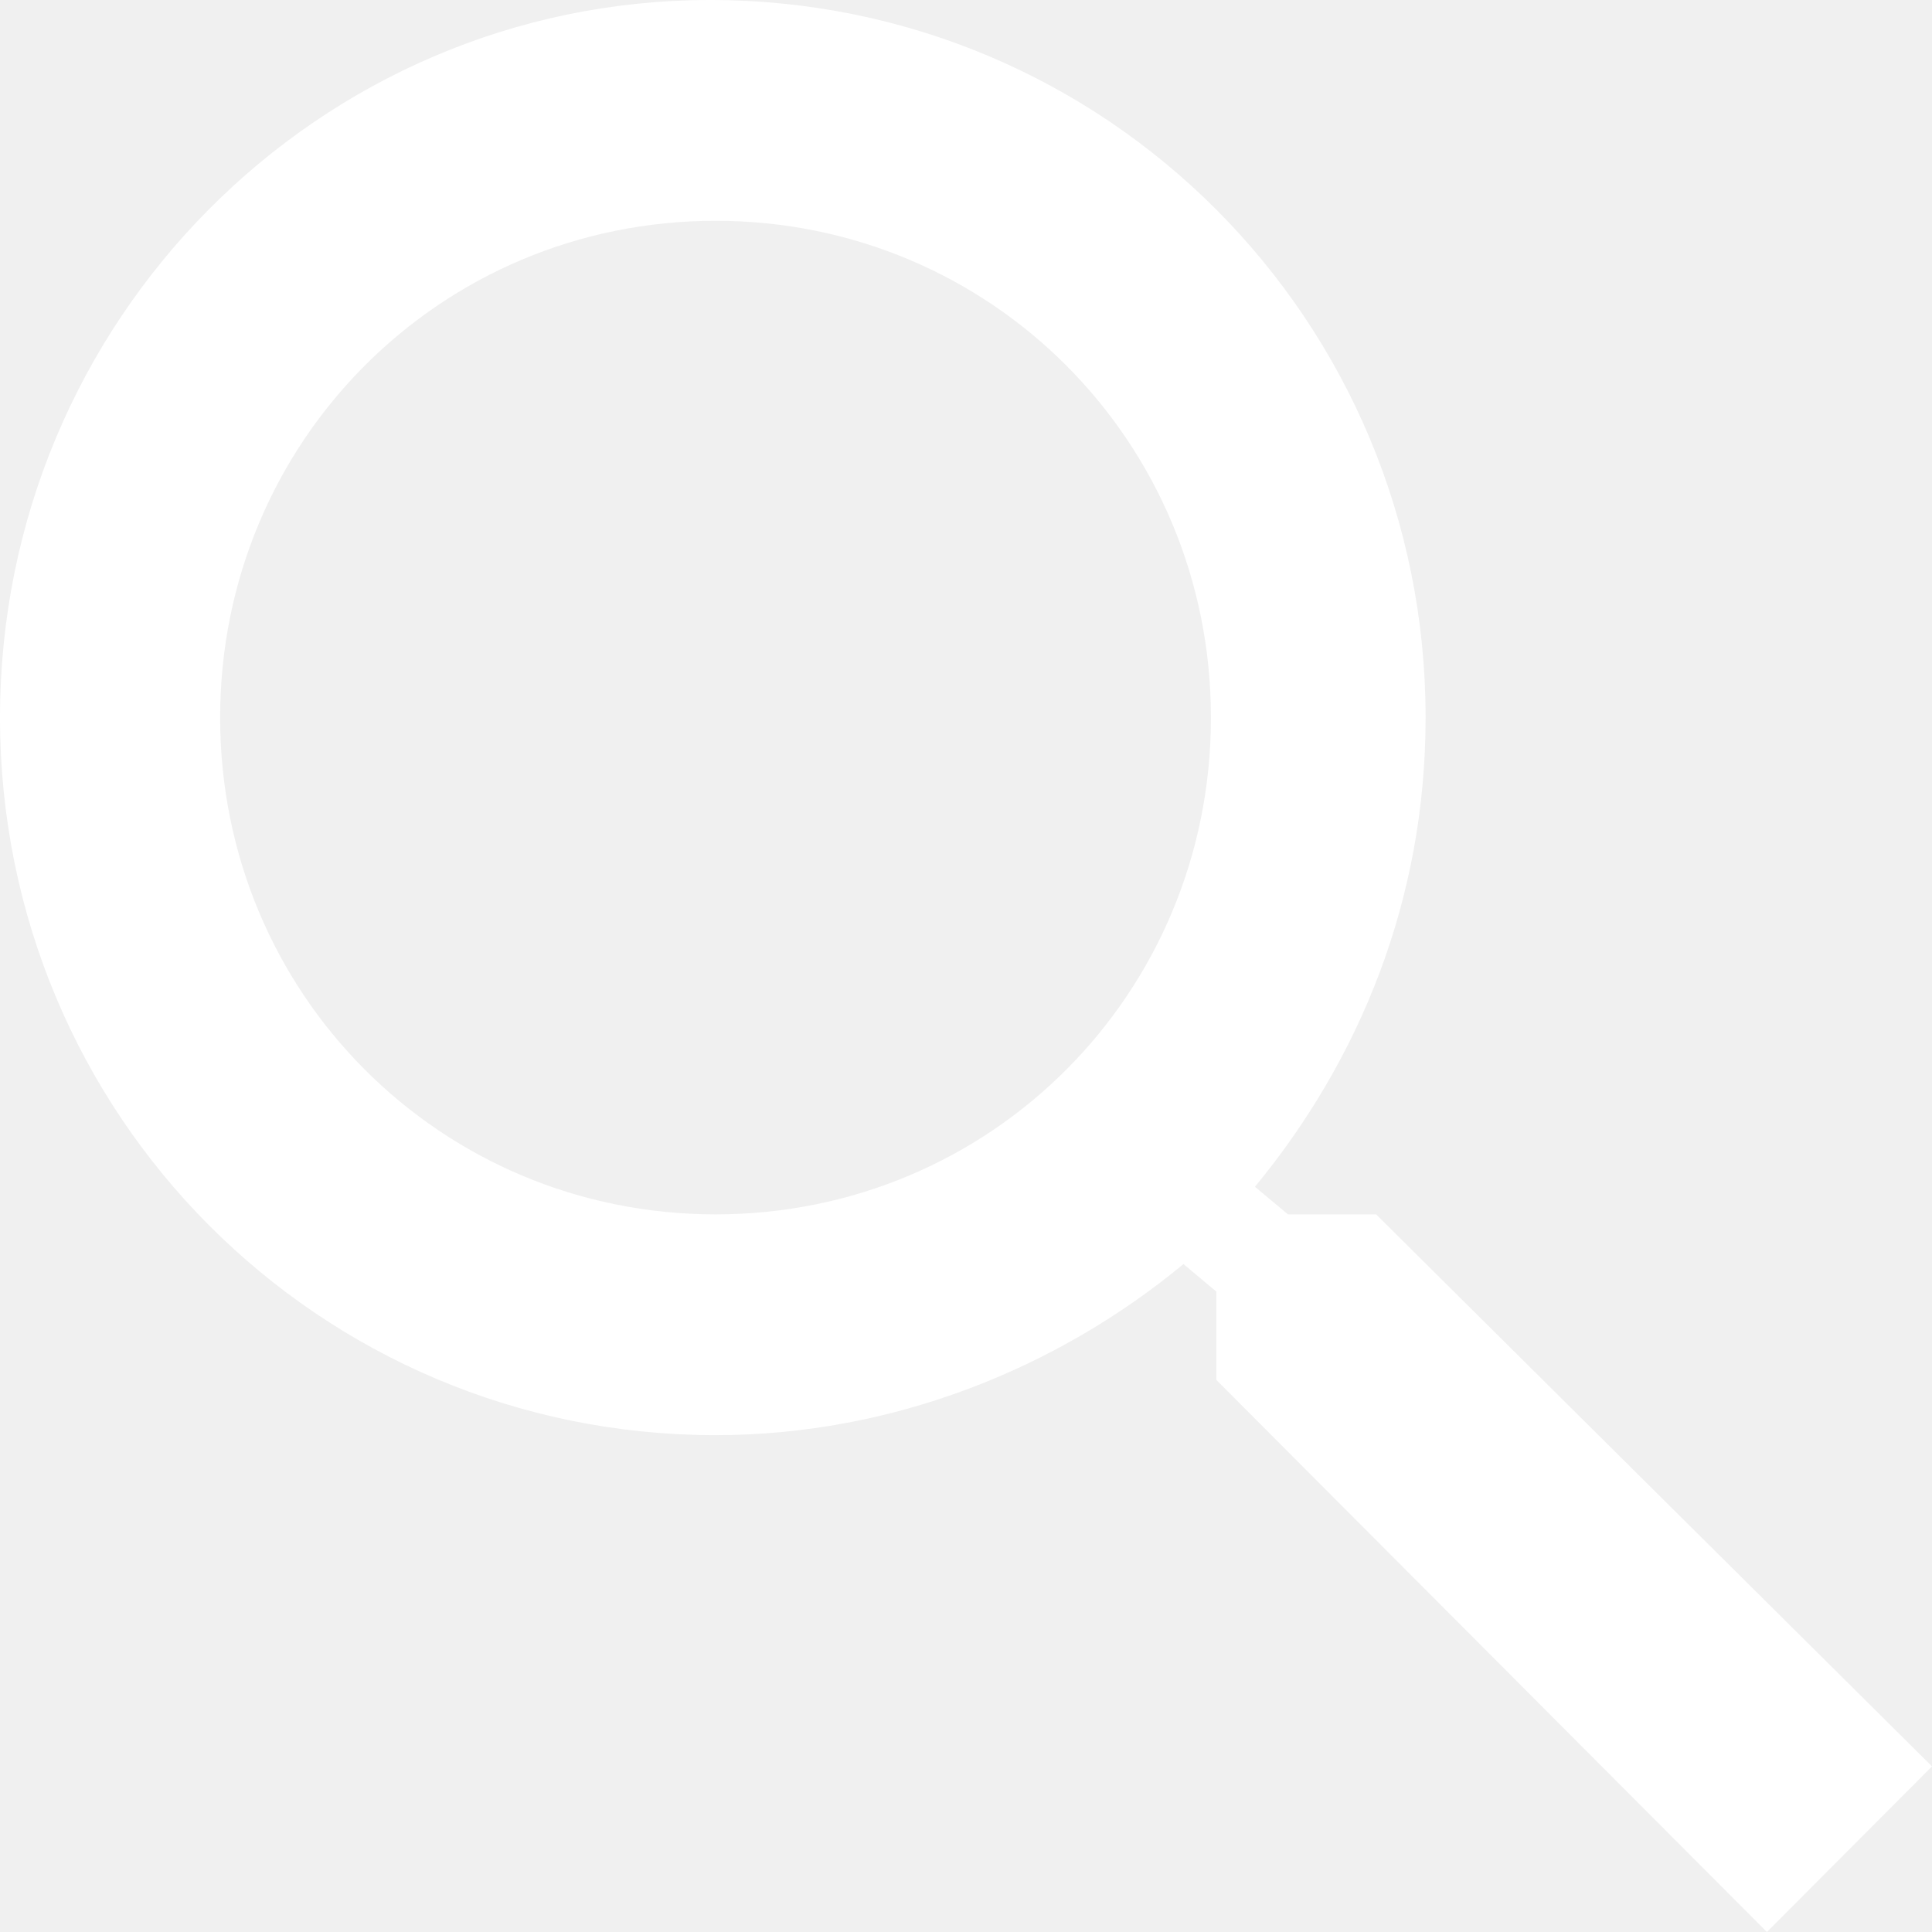
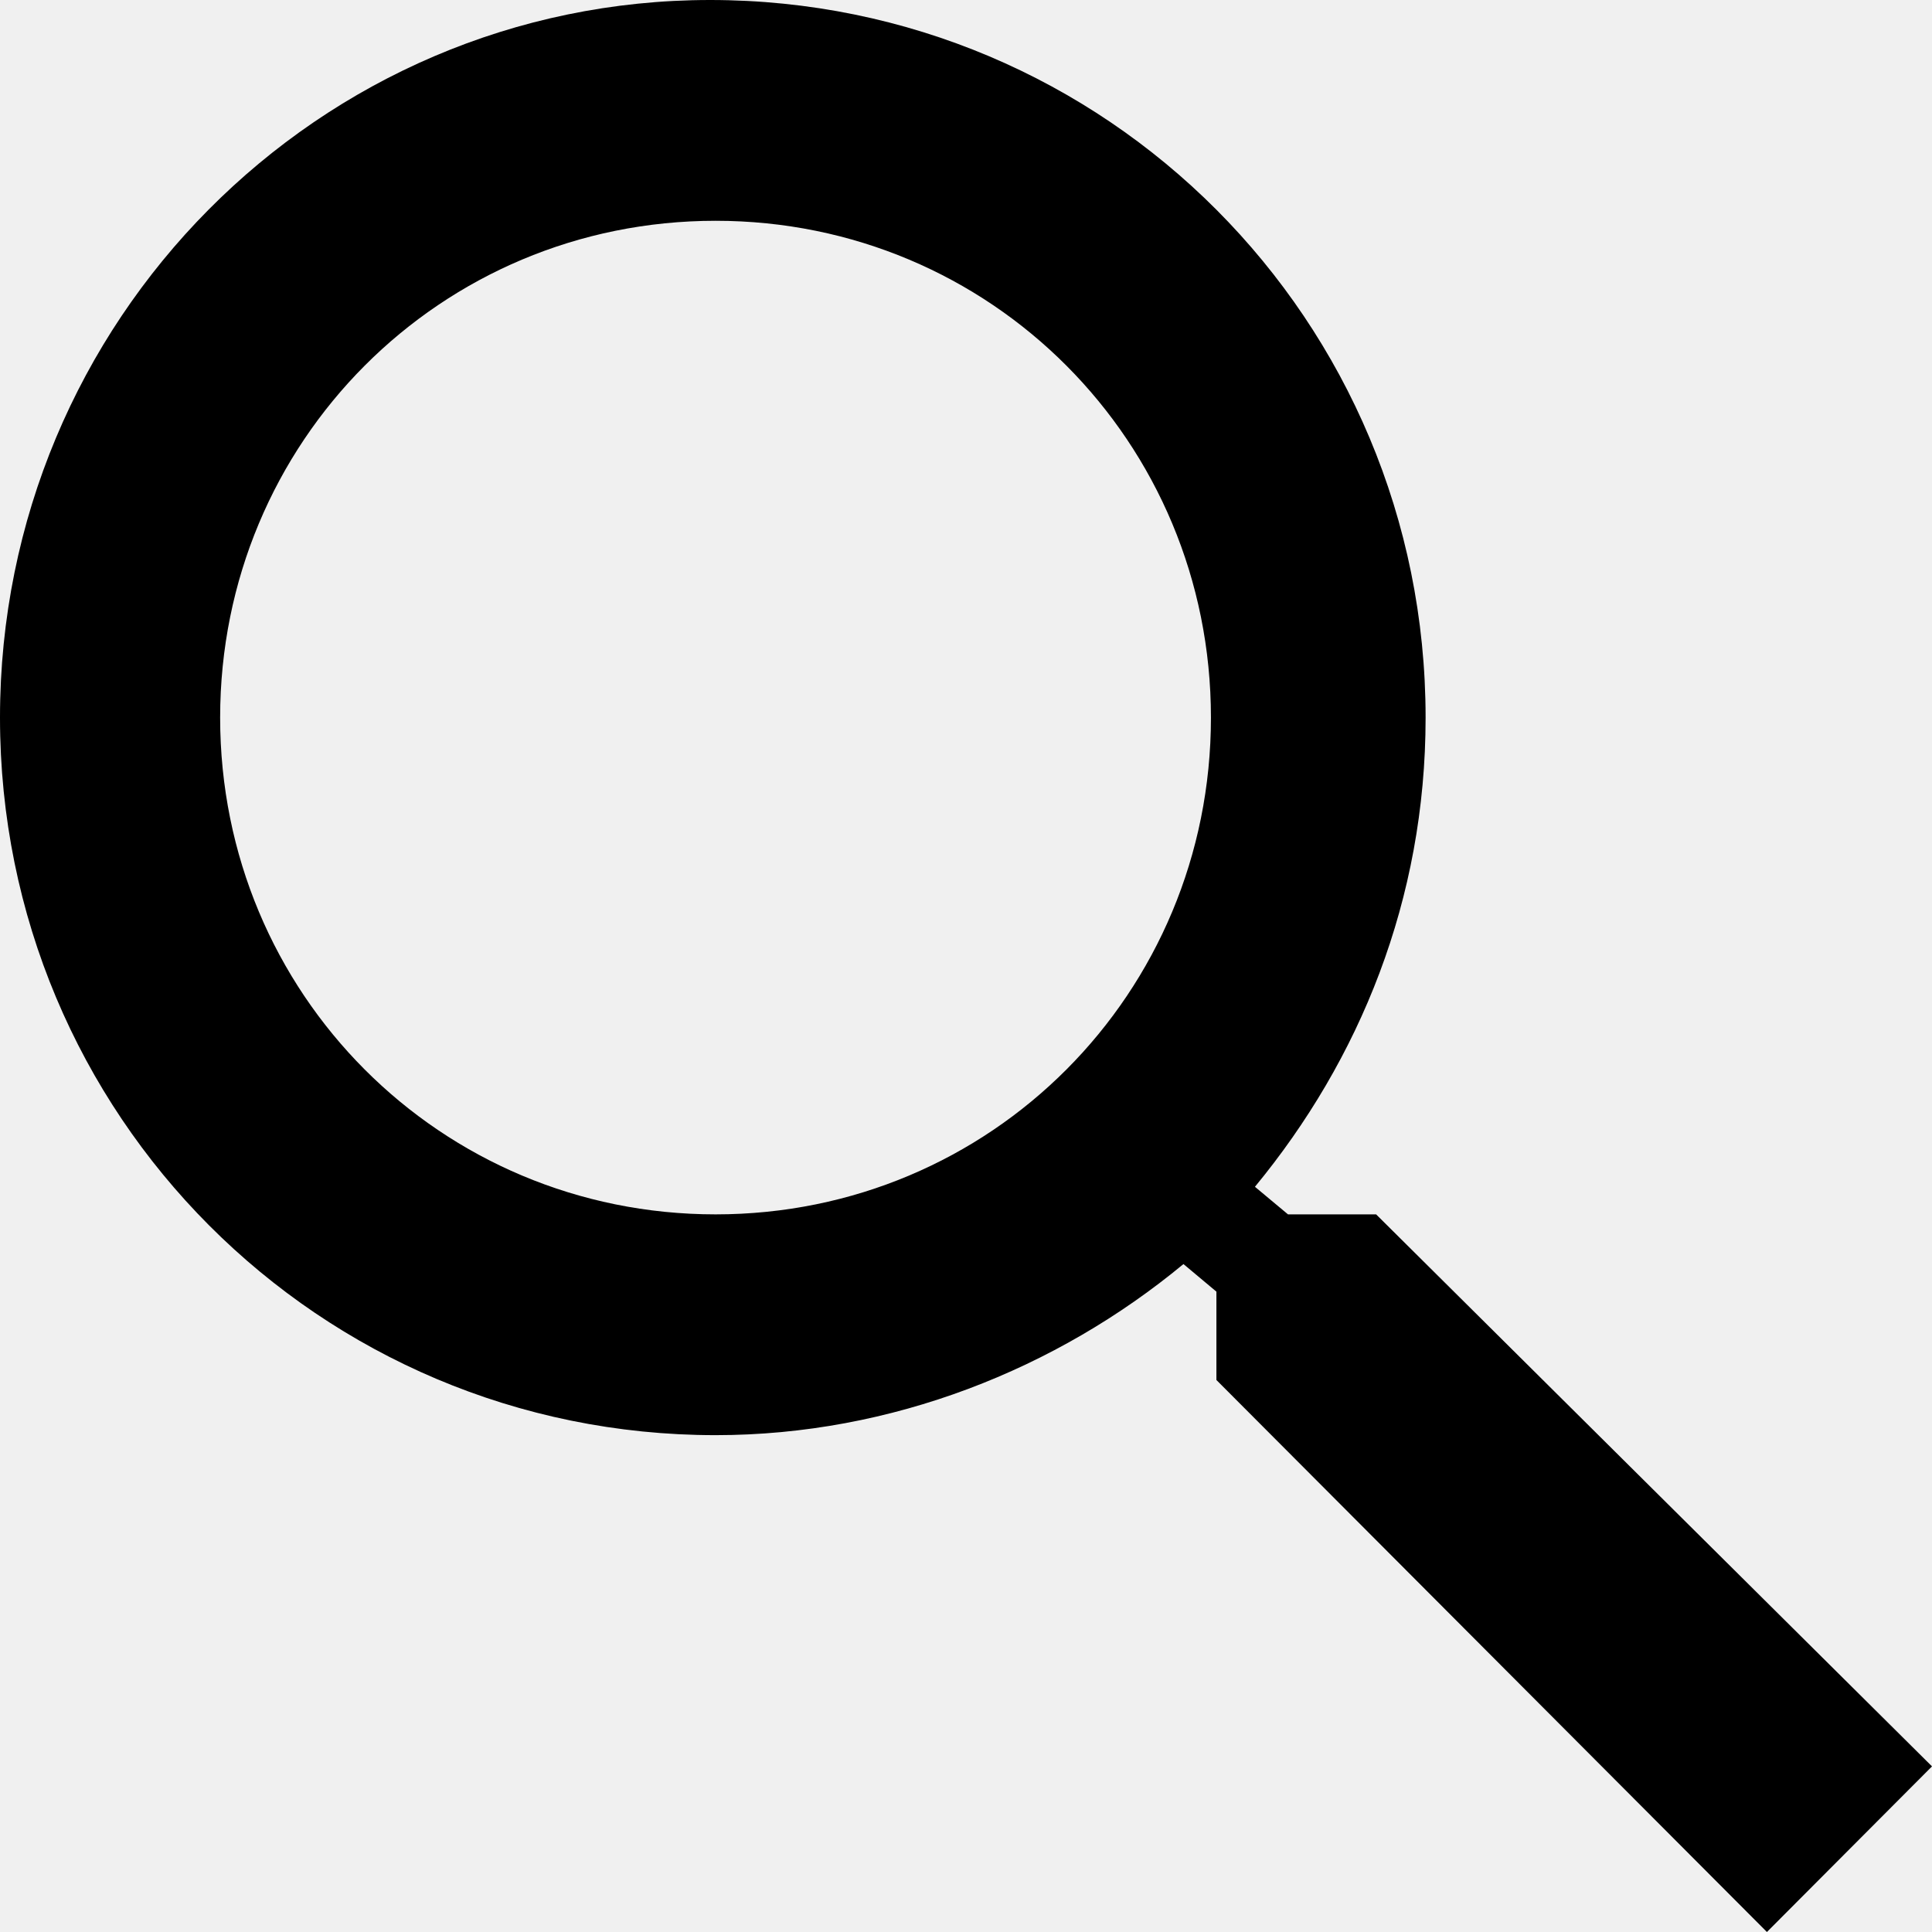
<svg xmlns="http://www.w3.org/2000/svg" width="18px" height="18px" viewBox="0 0 18 18" version="1.1">
-   <path d="M12.821,11.314 L12,11.314 L11.692,11.057 C12.667,9.874 13.282,8.383 13.282,6.686 C13.282,2.983 10.308,0 6.616,0 C2.974,0 0,2.983 0,6.686 C0,10.389 2.974,13.371 6.667,13.371 C8.308,13.371 9.846,12.754 11.026,11.777 L11.333,12.034 L11.333,12.857 L16.462,18 L18,16.457 L12.821,11.314 Z M6.667,11.314 C4.103,11.314 2.051,9.257 2.051,6.686 C2.051,4.114 4.103,2.057 6.667,2.057 C9.231,2.057 11.282,4.114 11.282,6.686 C11.282,9.257 9.231,11.314 6.667,11.314 Z" id="path-1" fill="white" />
+   <path d="M12.821,11.314 L12,11.314 L11.692,11.057 C12.667,9.874 13.282,8.383 13.282,6.686 C13.282,2.983 10.308,0 6.616,0 C2.974,0 0,2.983 0,6.686 C0,10.389 2.974,13.371 6.667,13.371 C8.308,13.371 9.846,12.754 11.026,11.777 L11.333,12.034 L11.333,12.857 L16.462,18 L18,16.457 L12.821,11.314 Z M6.667,11.314 C4.103,11.314 2.051,9.257 2.051,6.686 C2.051,4.114 4.103,2.057 6.667,2.057 C9.231,2.057 11.282,4.114 11.282,6.686 C11.282,9.257 9.231,11.314 6.667,11.314 Z" id="path-1" fill="black" />
</svg>
